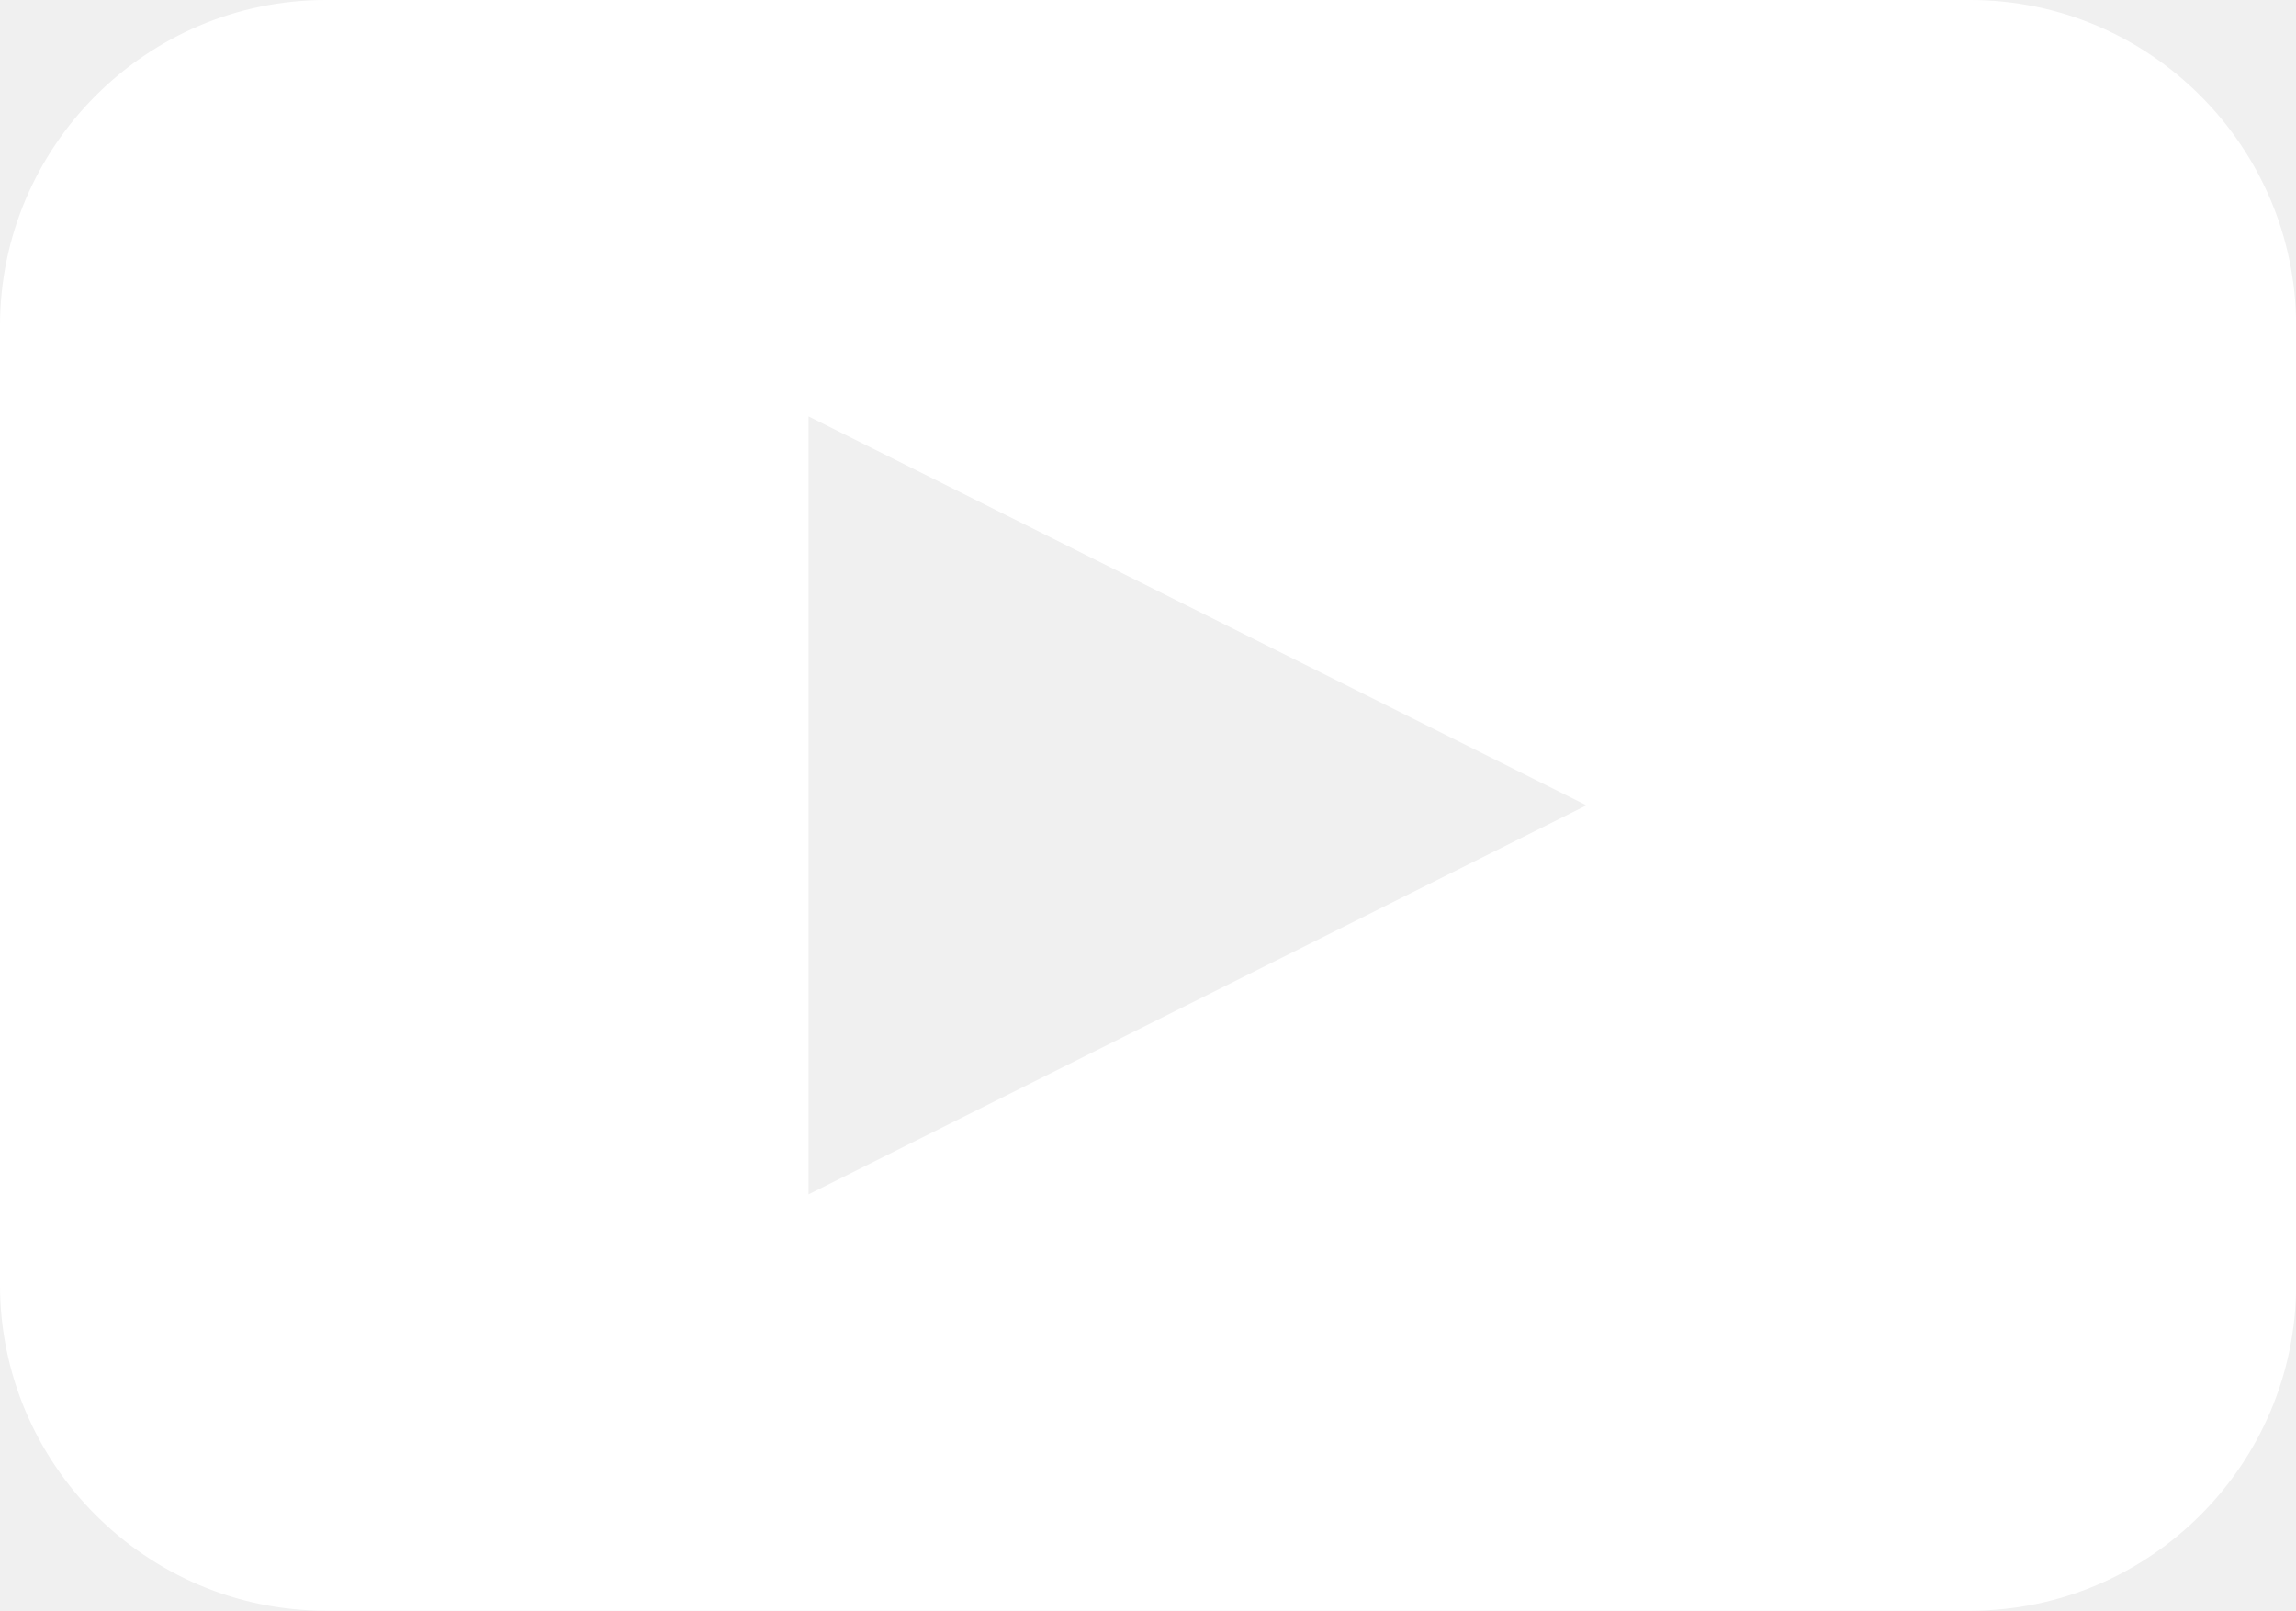
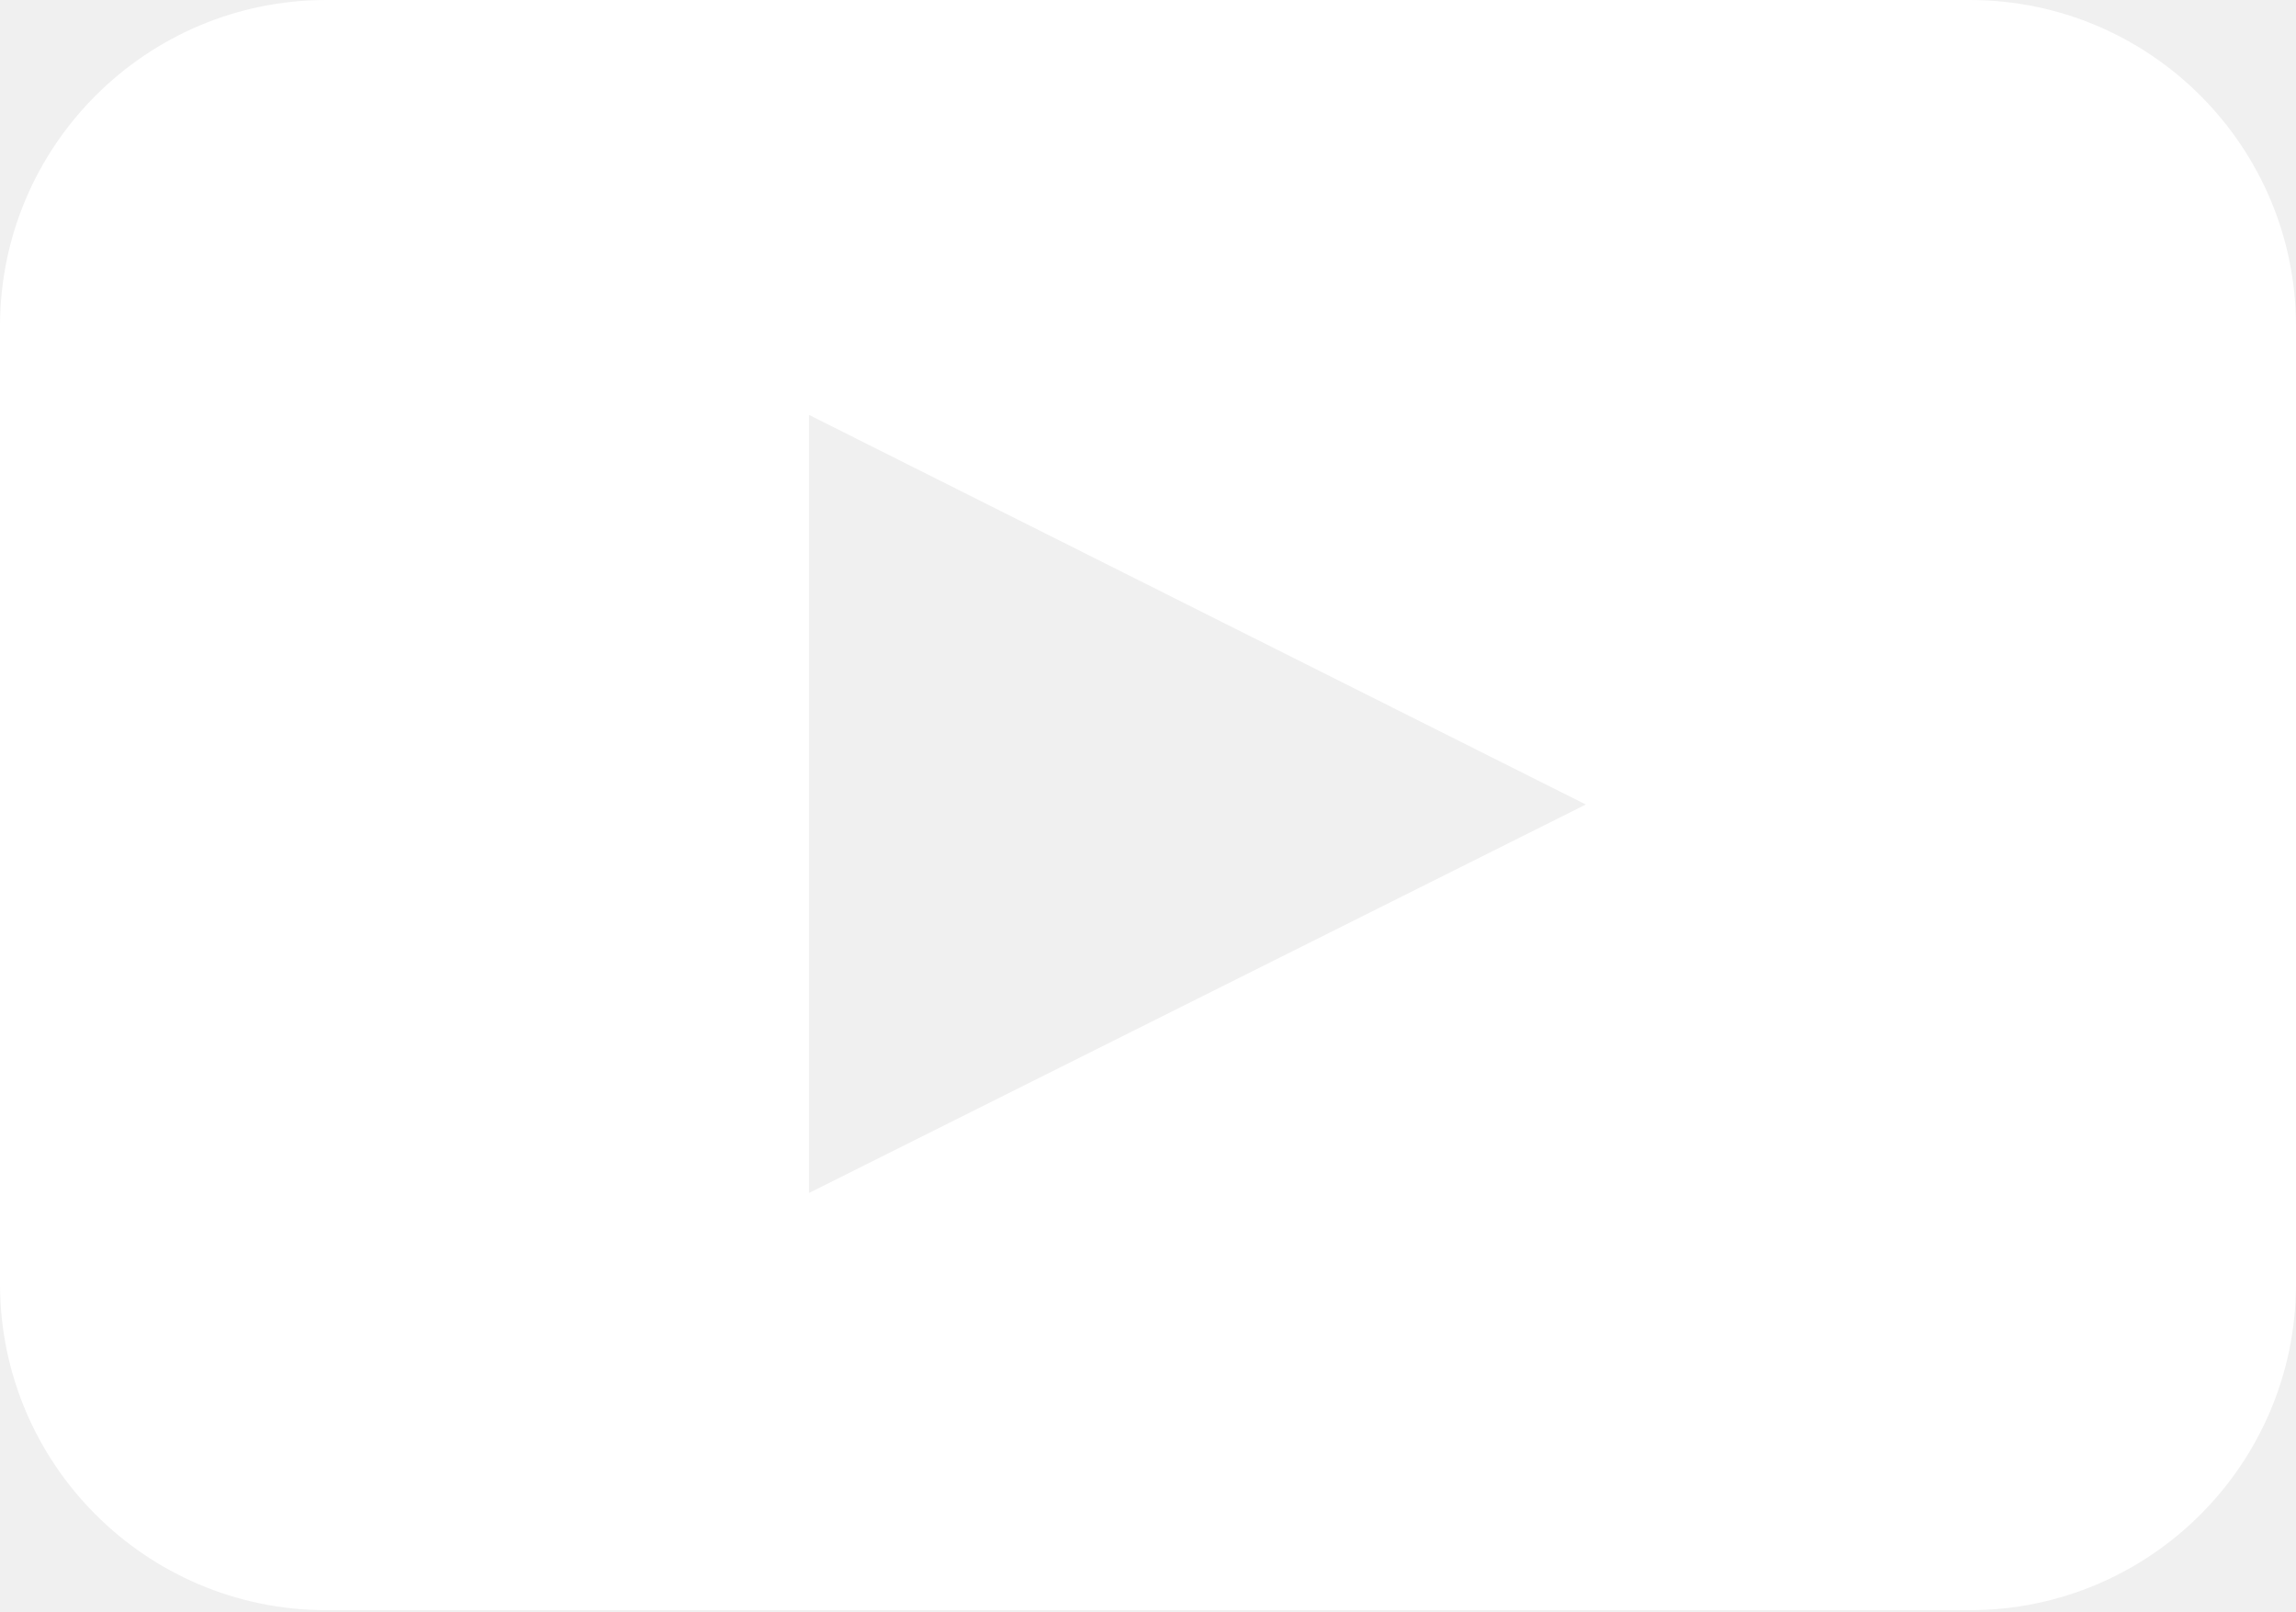
- <svg xmlns="http://www.w3.org/2000/svg" version="1.0" width="19.979" height="14.015" enable-background="new 0 0 19.979 14.015" xml:space="preserve">
-   <rect id="backgroundrect" width="100%" height="100%" x="0" y="0" fill="none" stroke="none" />
-   <g class="currentLayer" style="">
-     <path d="M17.145,0H2.835C1.275,0,0,1.275,0,2.835v8.345c0,1.56,1.275,2.835,2.835,2.835h14.31c1.56,0,2.835-1.275,2.835-2.835V2.835 C19.979,1.275,18.704,0,17.145,0z M7.036,10.392V3.623l6.769,3.384L7.036,10.392z" id="svg_1" class="selected" fill-opacity="1" fill="#ffffff" />
+ <svg xmlns="http://www.w3.org/2000/svg" version="1.0" width="19.98" height="14.02">
+   <rect width="100%" height="100%" fill="none" />
+   <g class="currentLayer">
+     <path d="M17.14 0H2.84A2.84 2.84 0 000 2.83v8.35a2.84 2.84 0 002.83 2.83h14.32a2.84 2.84 0 002.83-2.83V2.84A2.84 2.84 0 0017.14 0zM7.04 10.4V3.61l6.76 3.39-6.76 3.38z" class="selected" fill="#fff" />
  </g>
</svg>
